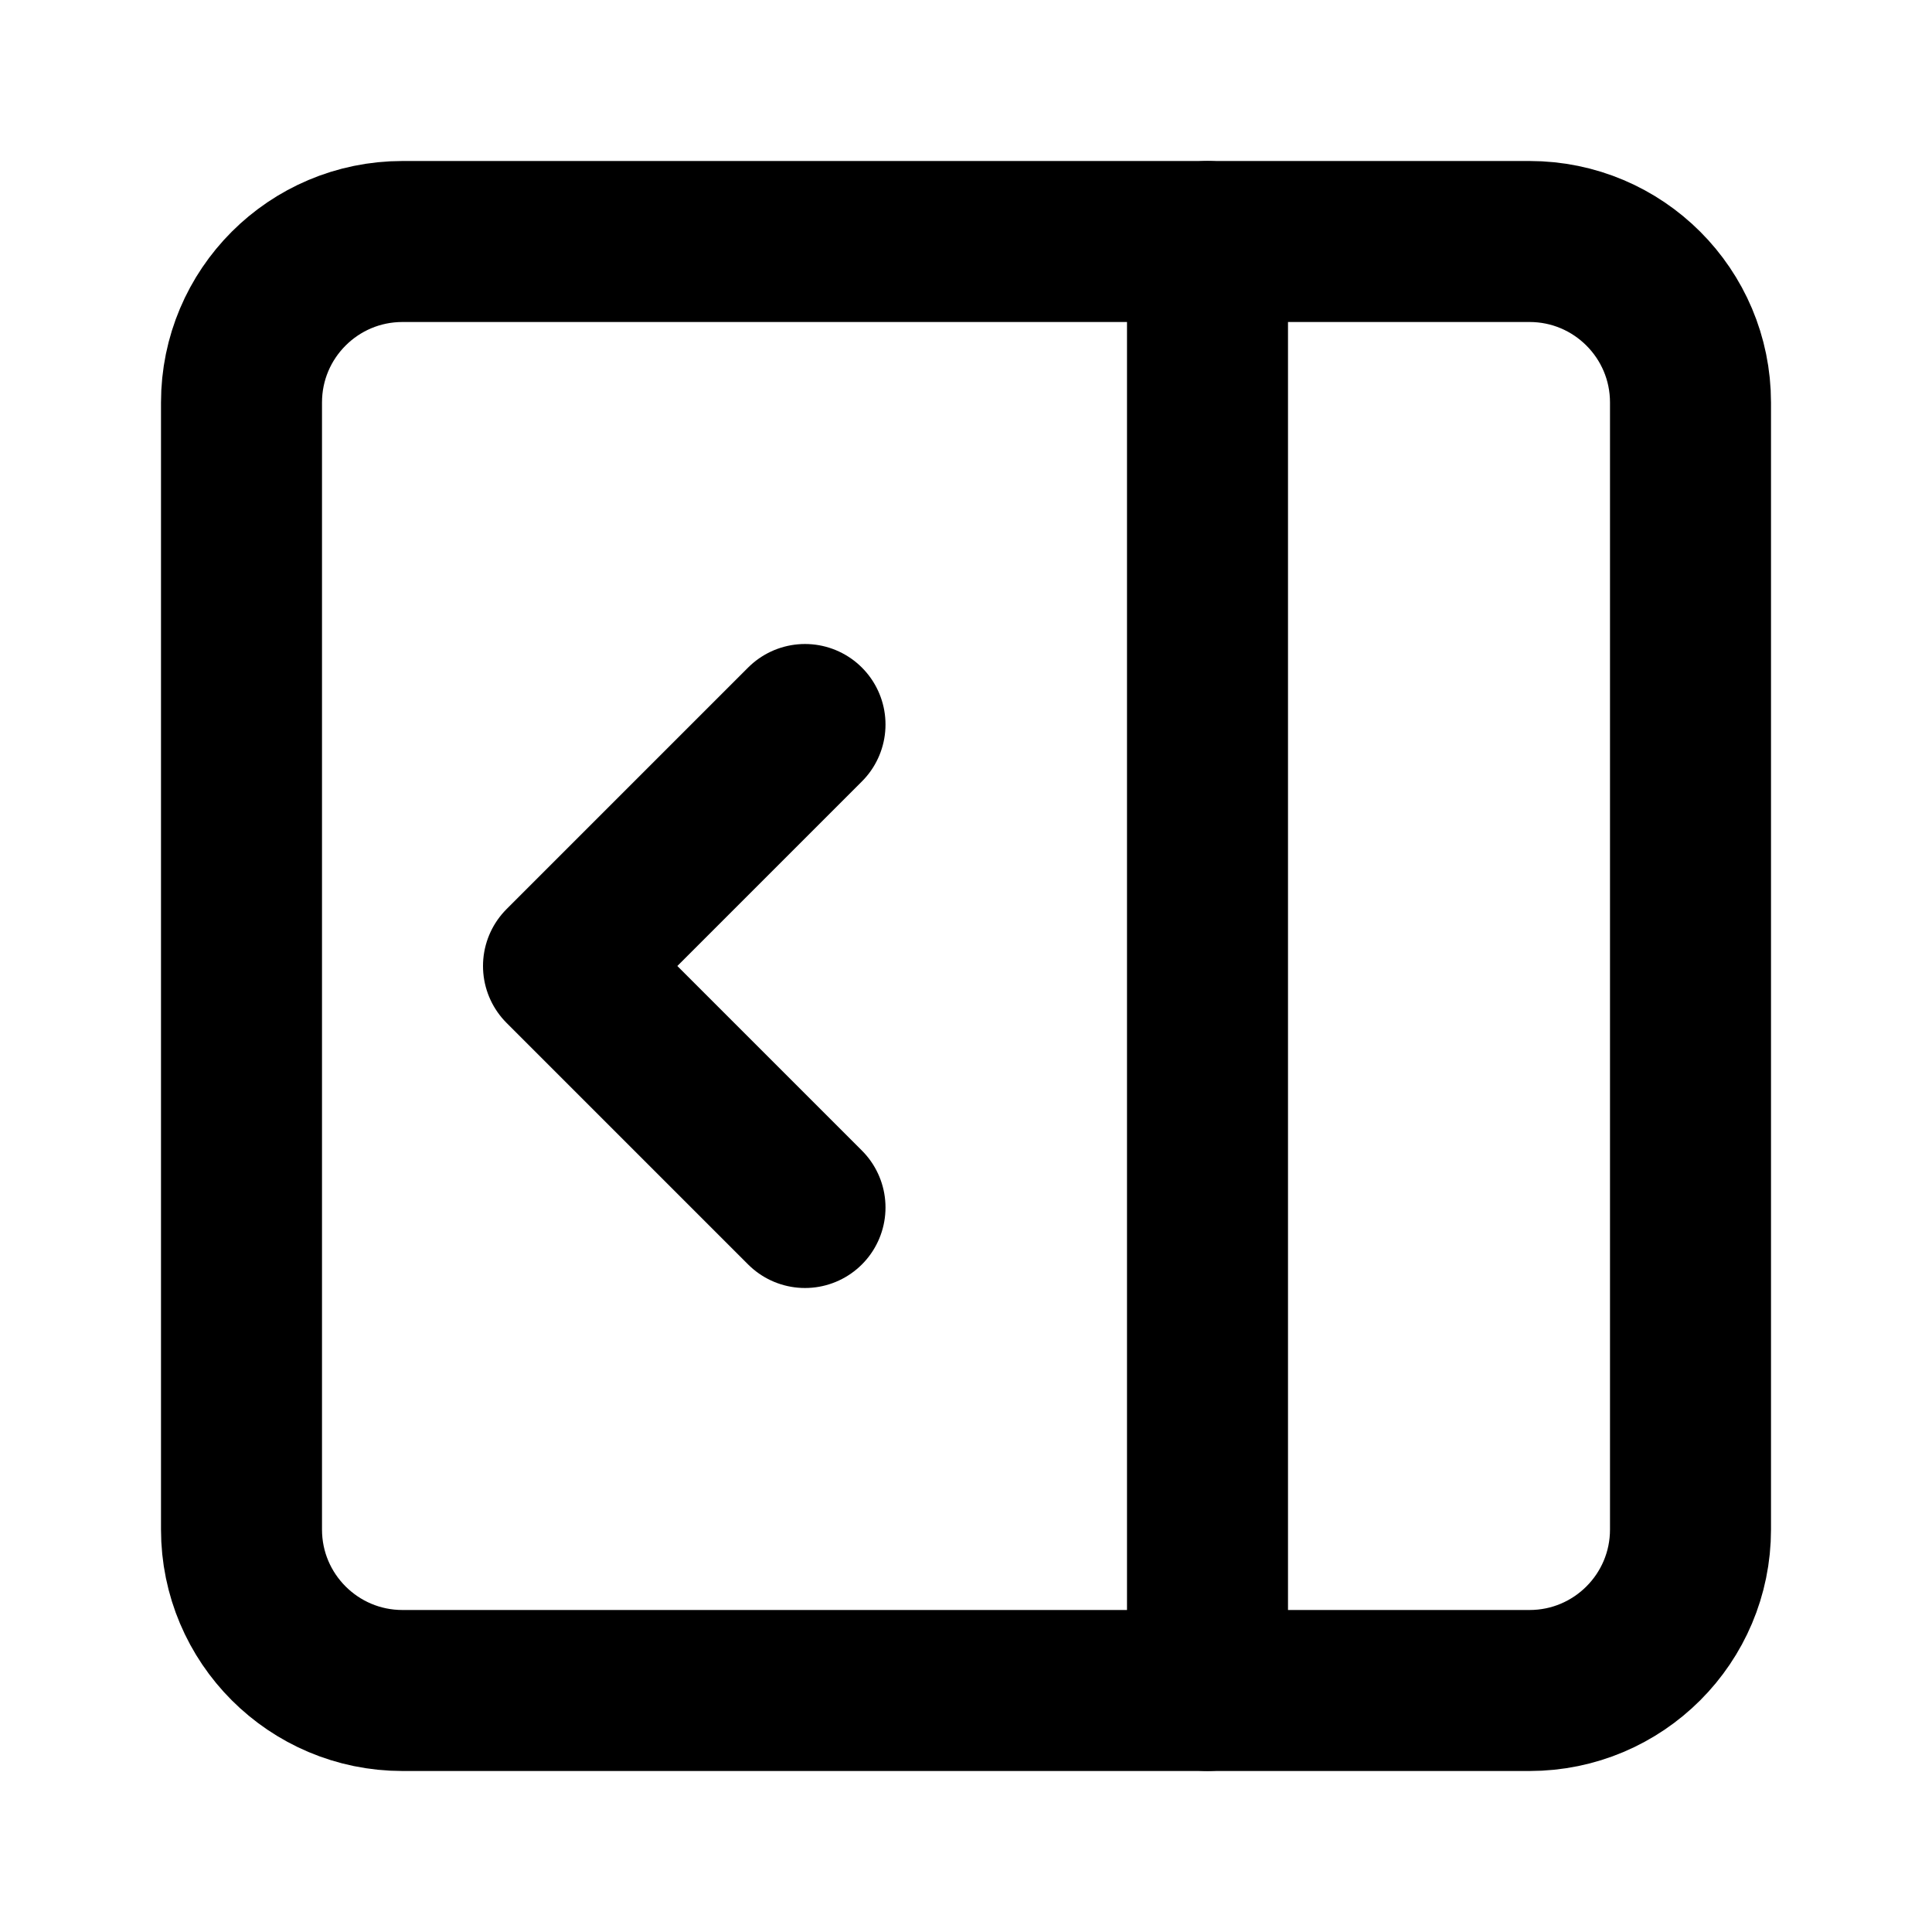
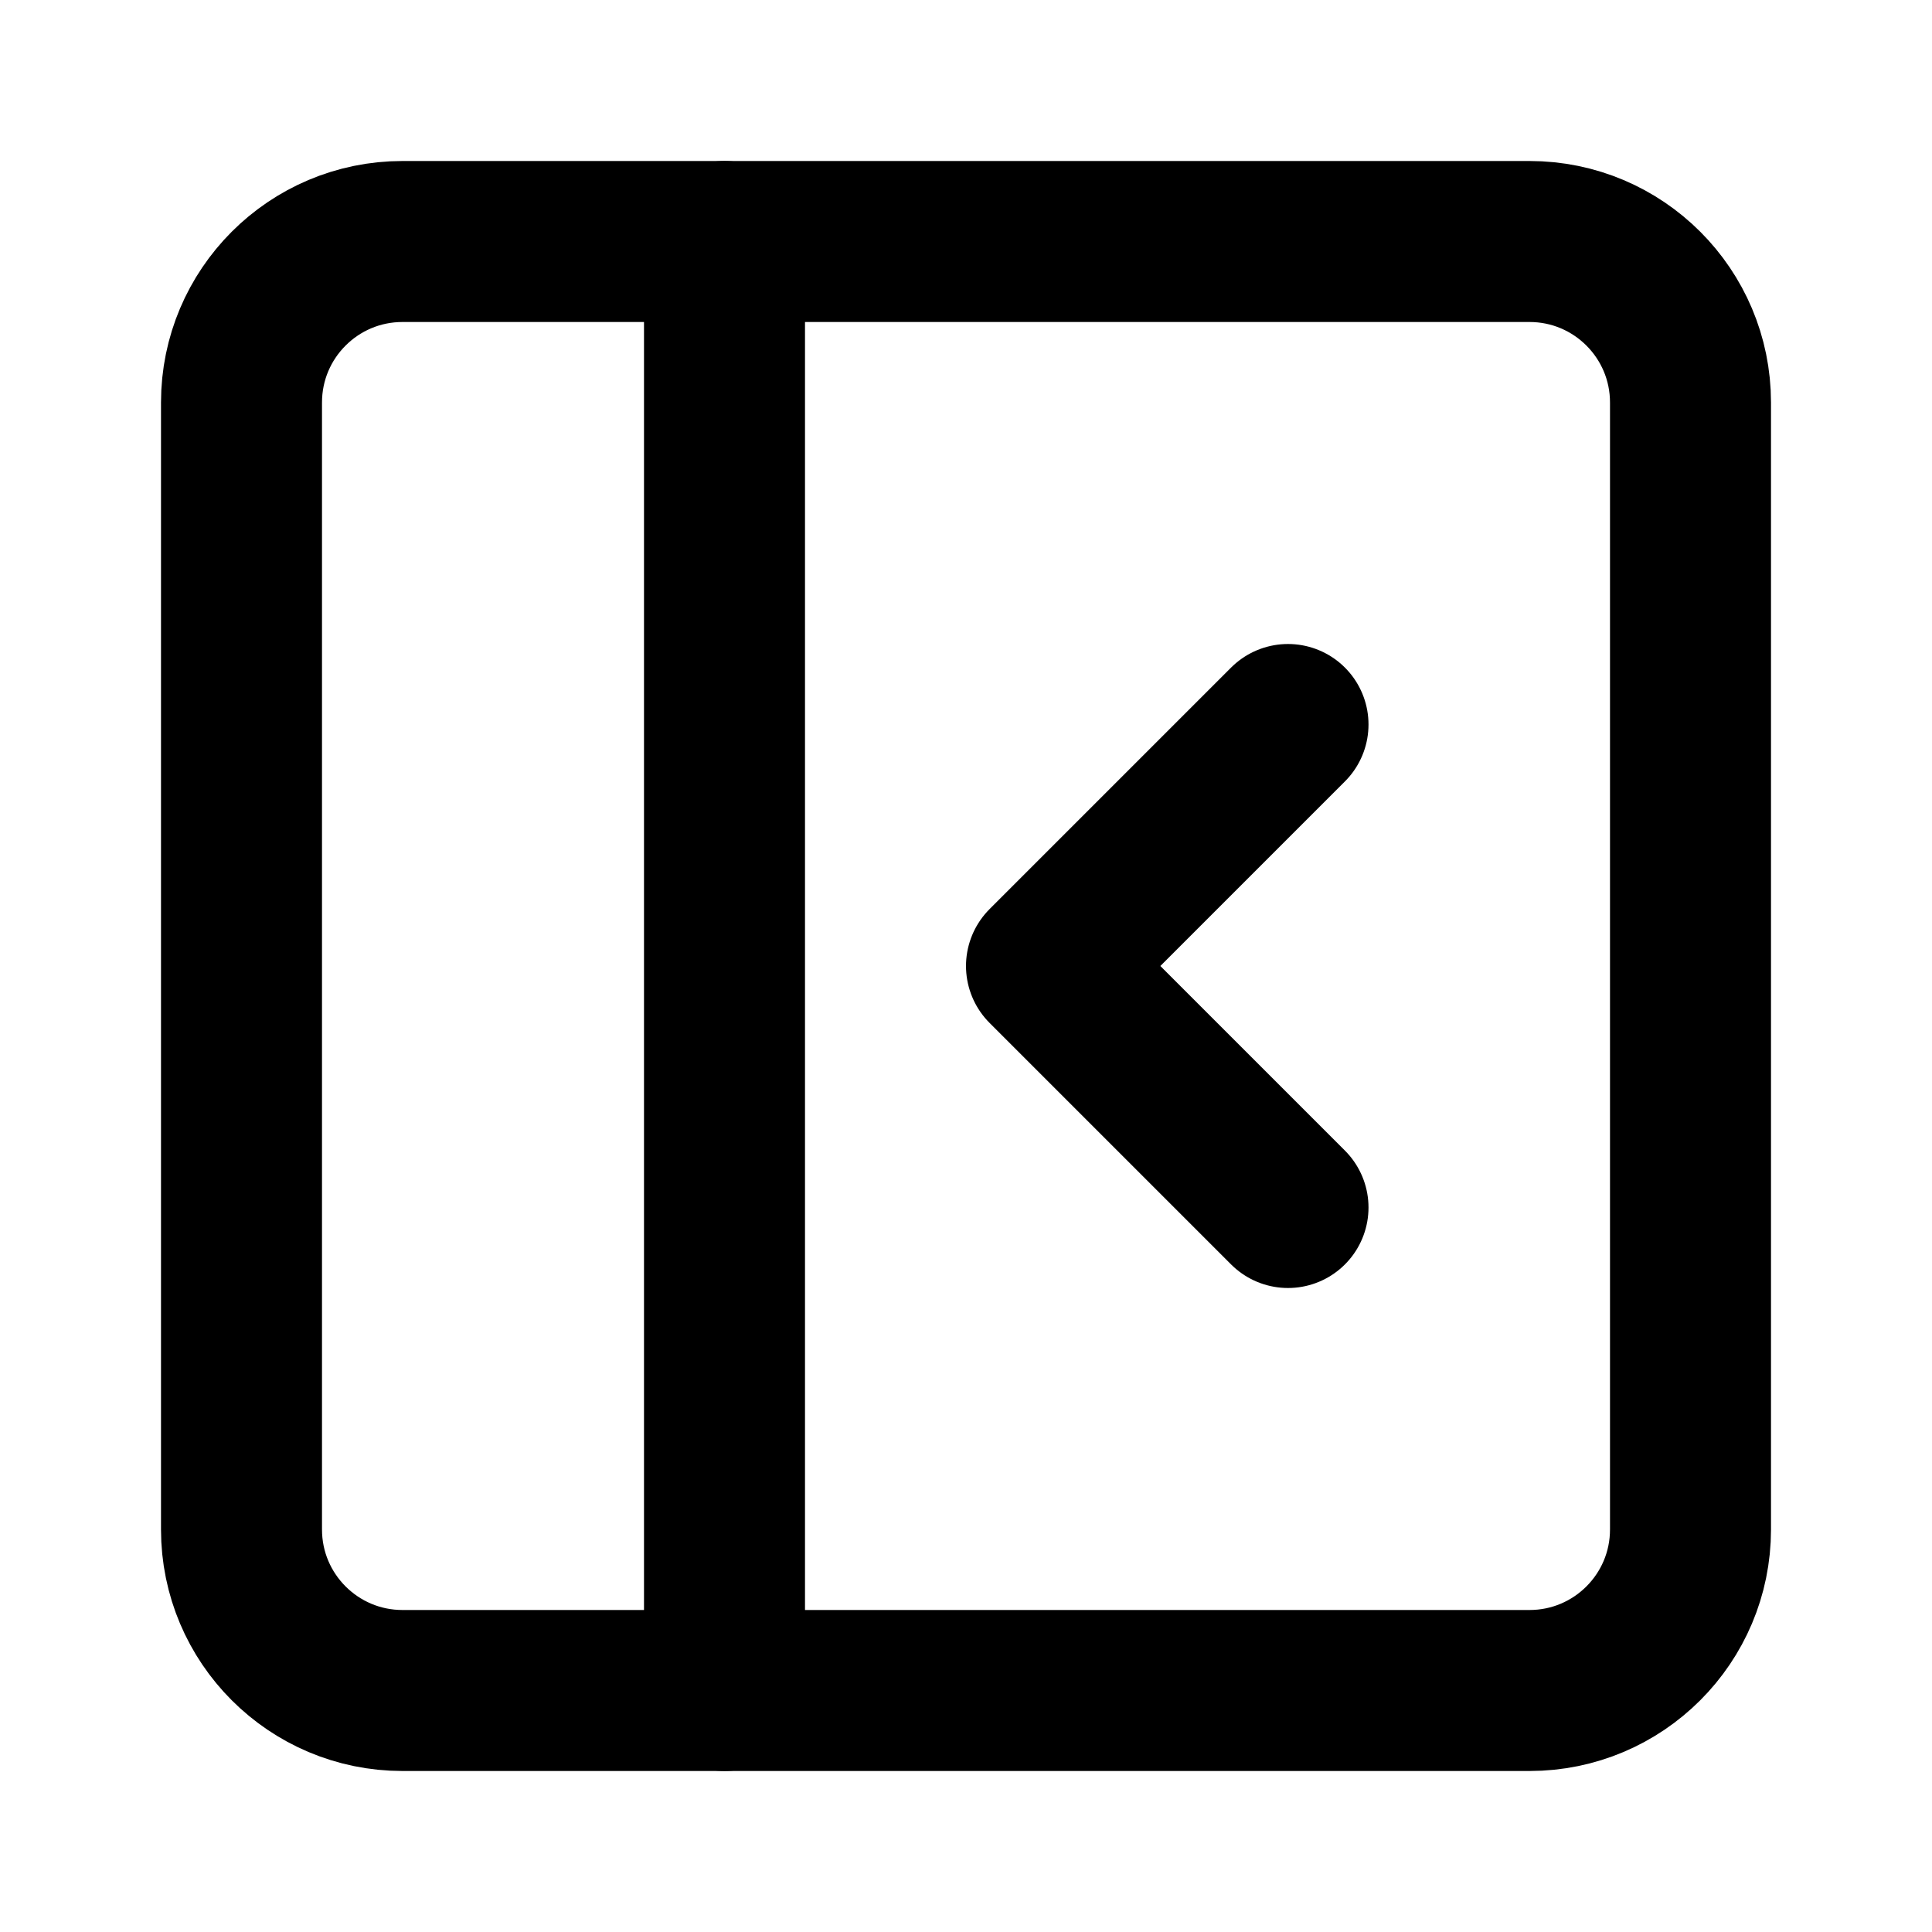
<svg xmlns="http://www.w3.org/2000/svg" width="24" height="24" viewBox="0 0 24 24" fill="none" stroke="currentColor" stroke-width="2" stroke-linecap="round" stroke-linejoin="round">
  <rect width="18" height="18" x="3" y="3" rx="2" />
-   <path d="M15 3v18" />
-   <path d="m10 15-3-3 3-3" />
+   <path d="M9 3v18" />
+   <path d="m16 15-3-3 3-3" />
</svg>
